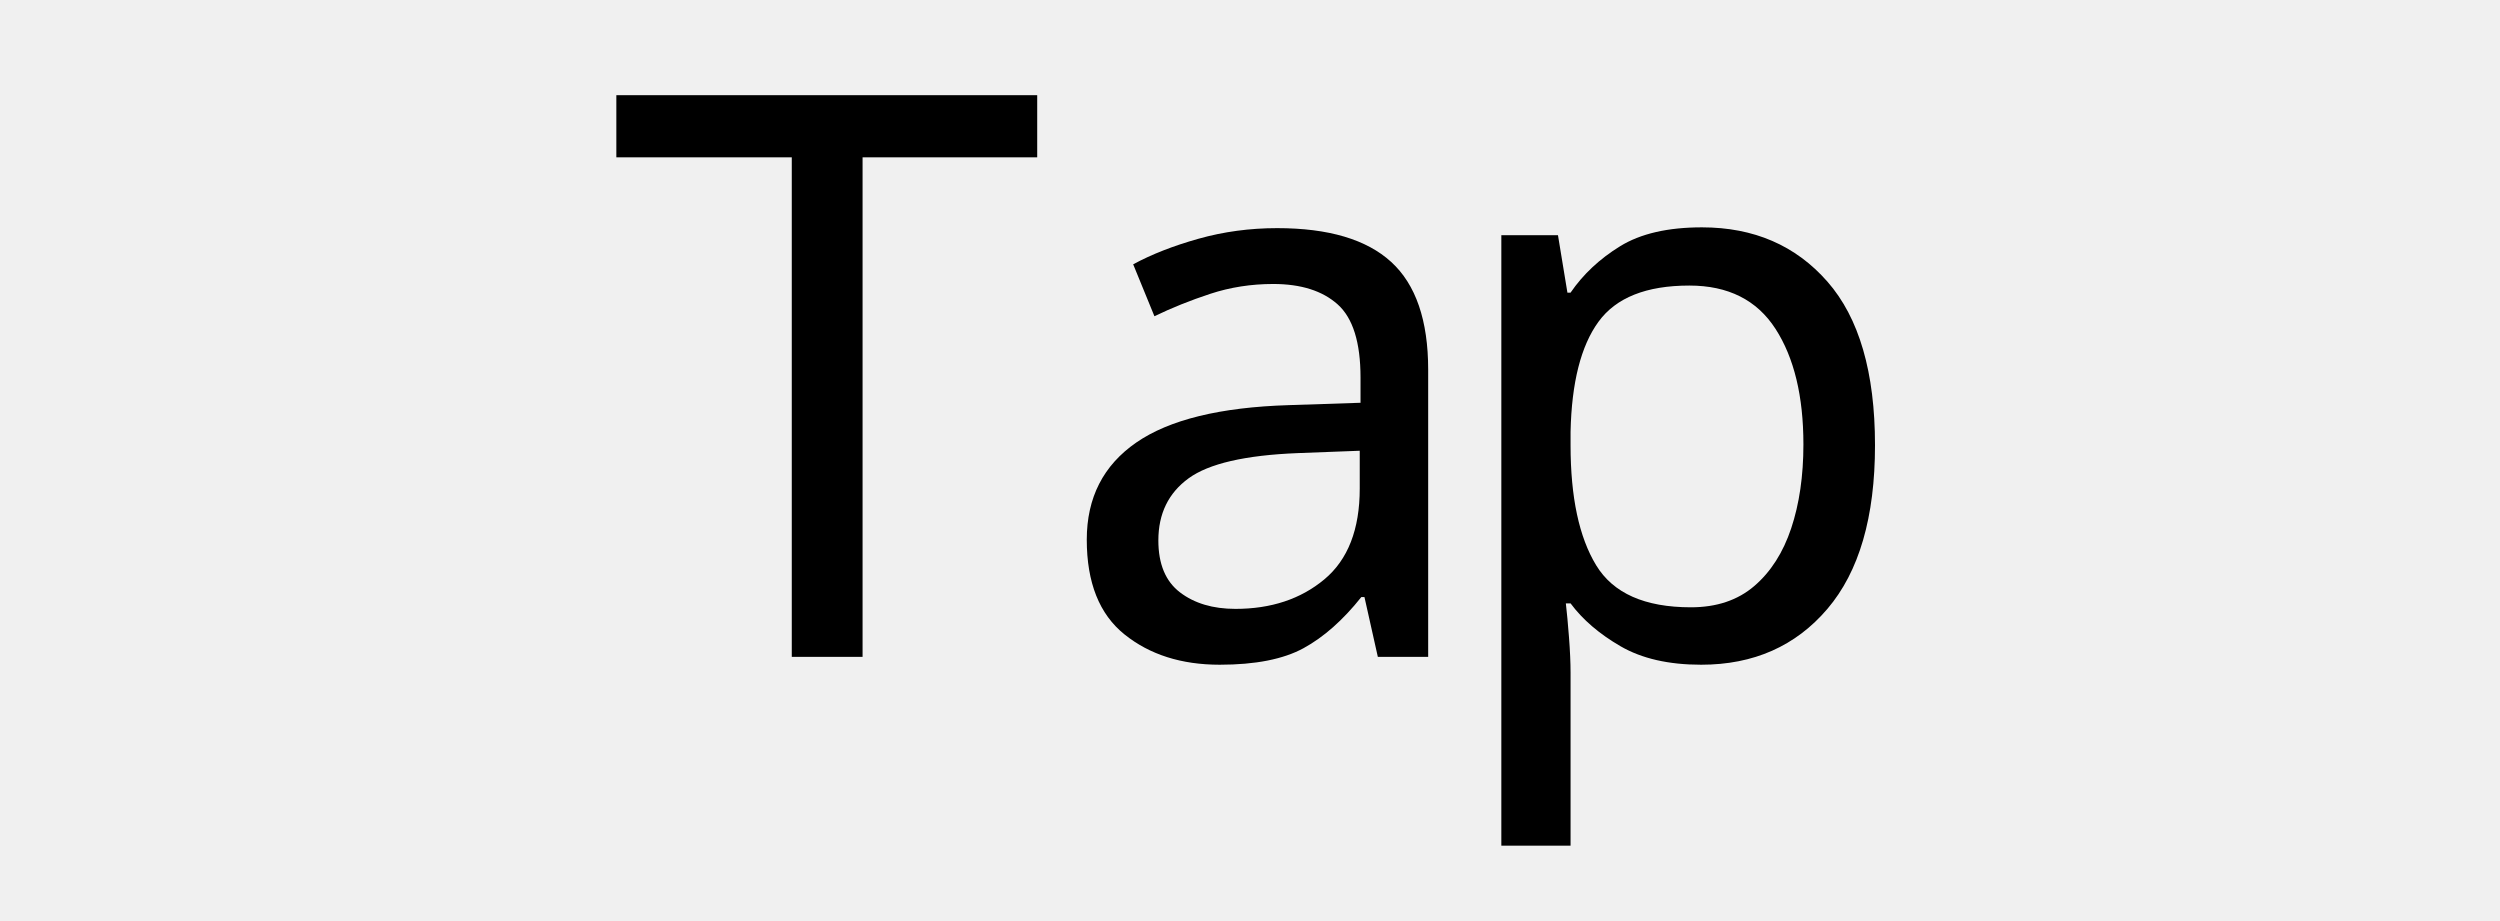
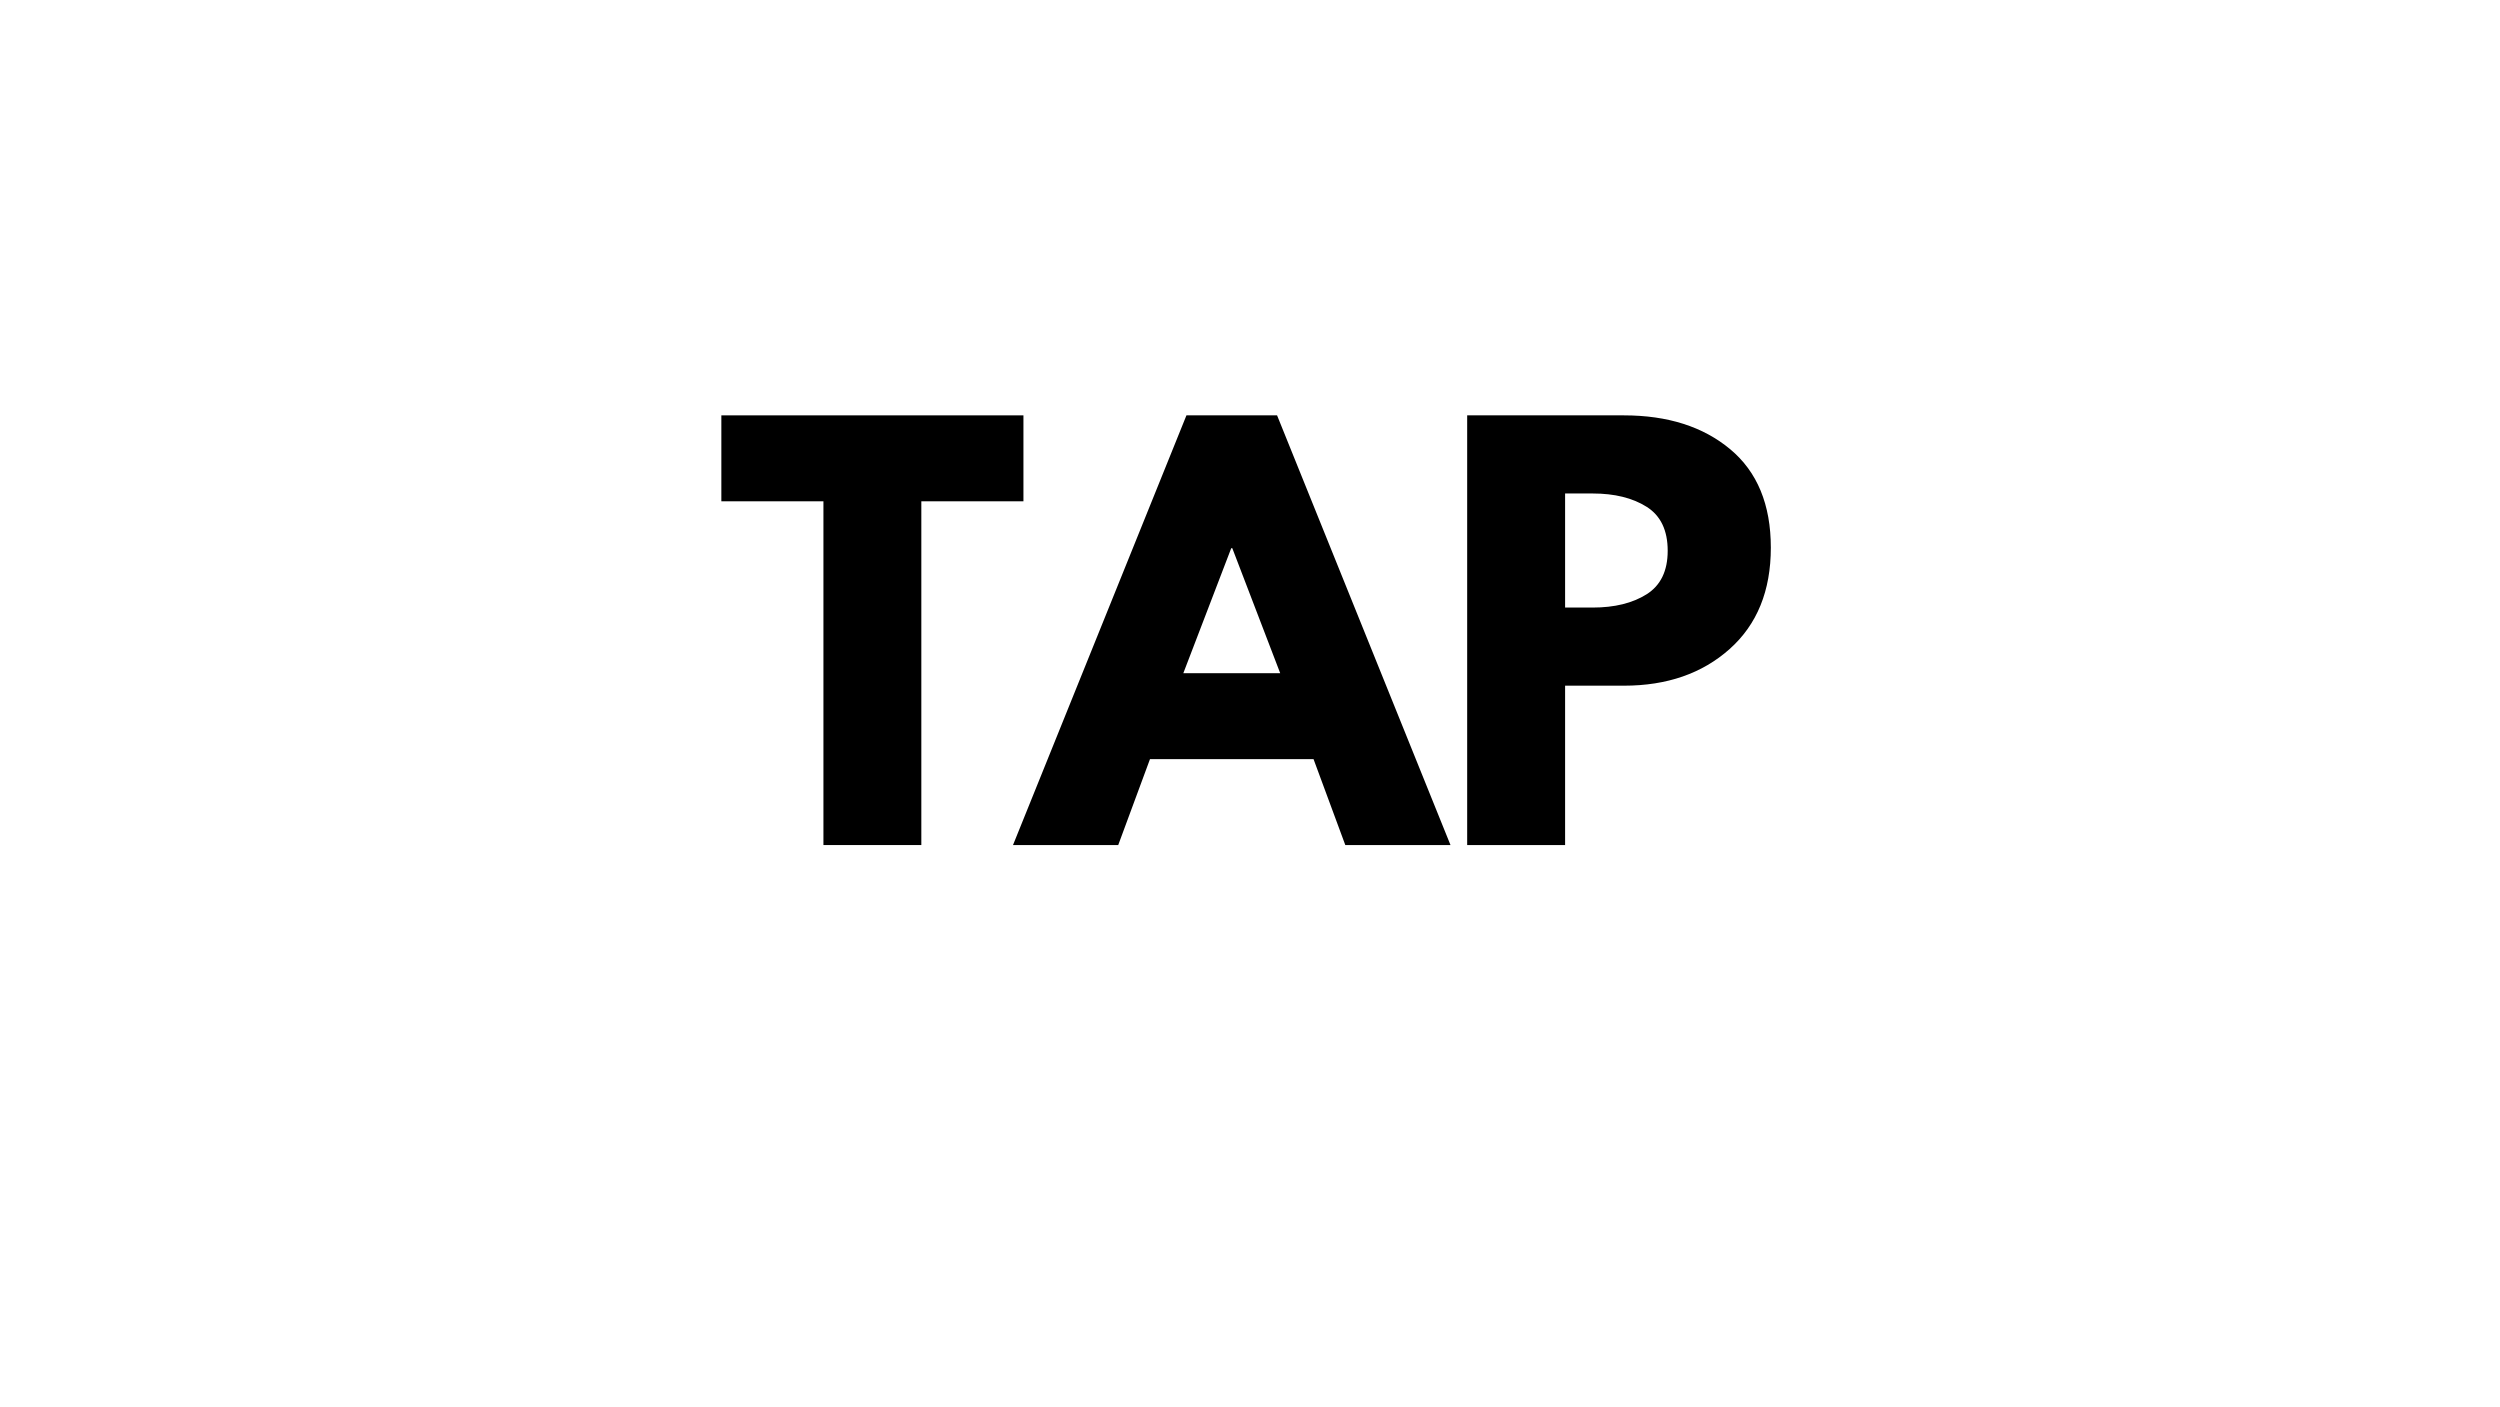
- <svg xmlns="http://www.w3.org/2000/svg" id="_レイヤー_2" data-name="レイヤー 2" viewBox="0 0 1589 585.01">
+ <svg xmlns="http://www.w3.org/2000/svg" width="1920" zoomAndPan="magnify" viewBox="0 0 1440 810" height="1080" preserveAspectRatio="xMidYMid meet" version="1.0">
  <defs>
-     <style>
-       .cls-1 {
-         font-family: SourceSerifVariable-Roman, 'Source Serif Variable';
-         font-size: 500px;
-         font-variation-settings: 'wght' 389;
-       }
- 
-       .cls-2 {
-         letter-spacing: -.02em;
-       }
- 
-       .cls-3 {
-         letter-spacing: -.04em;
-       }
-     </style>
+     <g />
  </defs>
-   <g id="_レイヤー_2-2" data-name="レイヤー 2">
-     <text class="cls-1" transform="translate(386.75 417.5)">
-       <tspan class="cls-3" x="0" y="0">T</tspan>
-       <tspan class="cls-2" x="281" y="0">a</tspan>
-       <tspan x="525" y="0">p</tspan>
-     </text>
+   <rect x="-144" width="1728" fill="#ffffff" y="-81" height="972" fill-opacity="1" />
+   <rect x="-144" width="1728" fill="#ffffff" y="-81" height="972" fill-opacity="1" />
+   <g fill="#000000" fill-opacity="1">
+     <g transform="translate(413.0937, 486.75)">
+       <g>
+         <path d="M 2.406 -198 L 2.406 -247.5 L 176.406 -247.5 L 176.406 -198 L 117.594 -198 L 117.594 0 L 61.203 0 L 61.203 -198 Z M 2.406 -198 " />
+       </g>
+     </g>
+   </g>
+   <g fill="#000000" fill-opacity="1">
+     <g transform="translate(591.8934, 486.75)">
+       <g>
+         <path d="M 143.703 -247.5 L 243.594 0 L 183 0 L 164.703 -49.5 L 70.5 -49.5 L 52.203 0 L -8.406 0 L 91.5 -247.5 Z M 145.5 -99 L 117.906 -171 L 117.297 -171 L 89.703 -99 Z M 145.5 -99 " />
+       </g>
+     </g>
+   </g>
+   <g fill="#000000" fill-opacity="1">
+     <g transform="translate(827.093, 486.75)">
+       <g>
+         <path d="M 18 -247.5 L 108.297 -247.5 C 133.492 -247.5 153.895 -241 169.5 -228 C 185.102 -215 192.906 -196.098 192.906 -171.297 C 192.906 -146.492 185.004 -127.039 169.203 -112.938 C 153.398 -98.844 133.098 -91.797 108.297 -91.797 L 74.406 -91.797 L 74.406 0 L 18 0 Z M 74.406 -136.797 L 90.297 -136.797 C 102.898 -136.797 113.25 -139.344 121.344 -144.438 C 129.445 -149.539 133.5 -157.895 133.5 -169.5 C 133.5 -181.301 129.445 -189.75 121.344 -194.844 C 113.25 -199.945 102.898 -202.5 90.297 -202.5 L 74.406 -202.5 Z M 74.406 -136.797 " />
+       </g>
+     </g>
  </g>
</svg>
